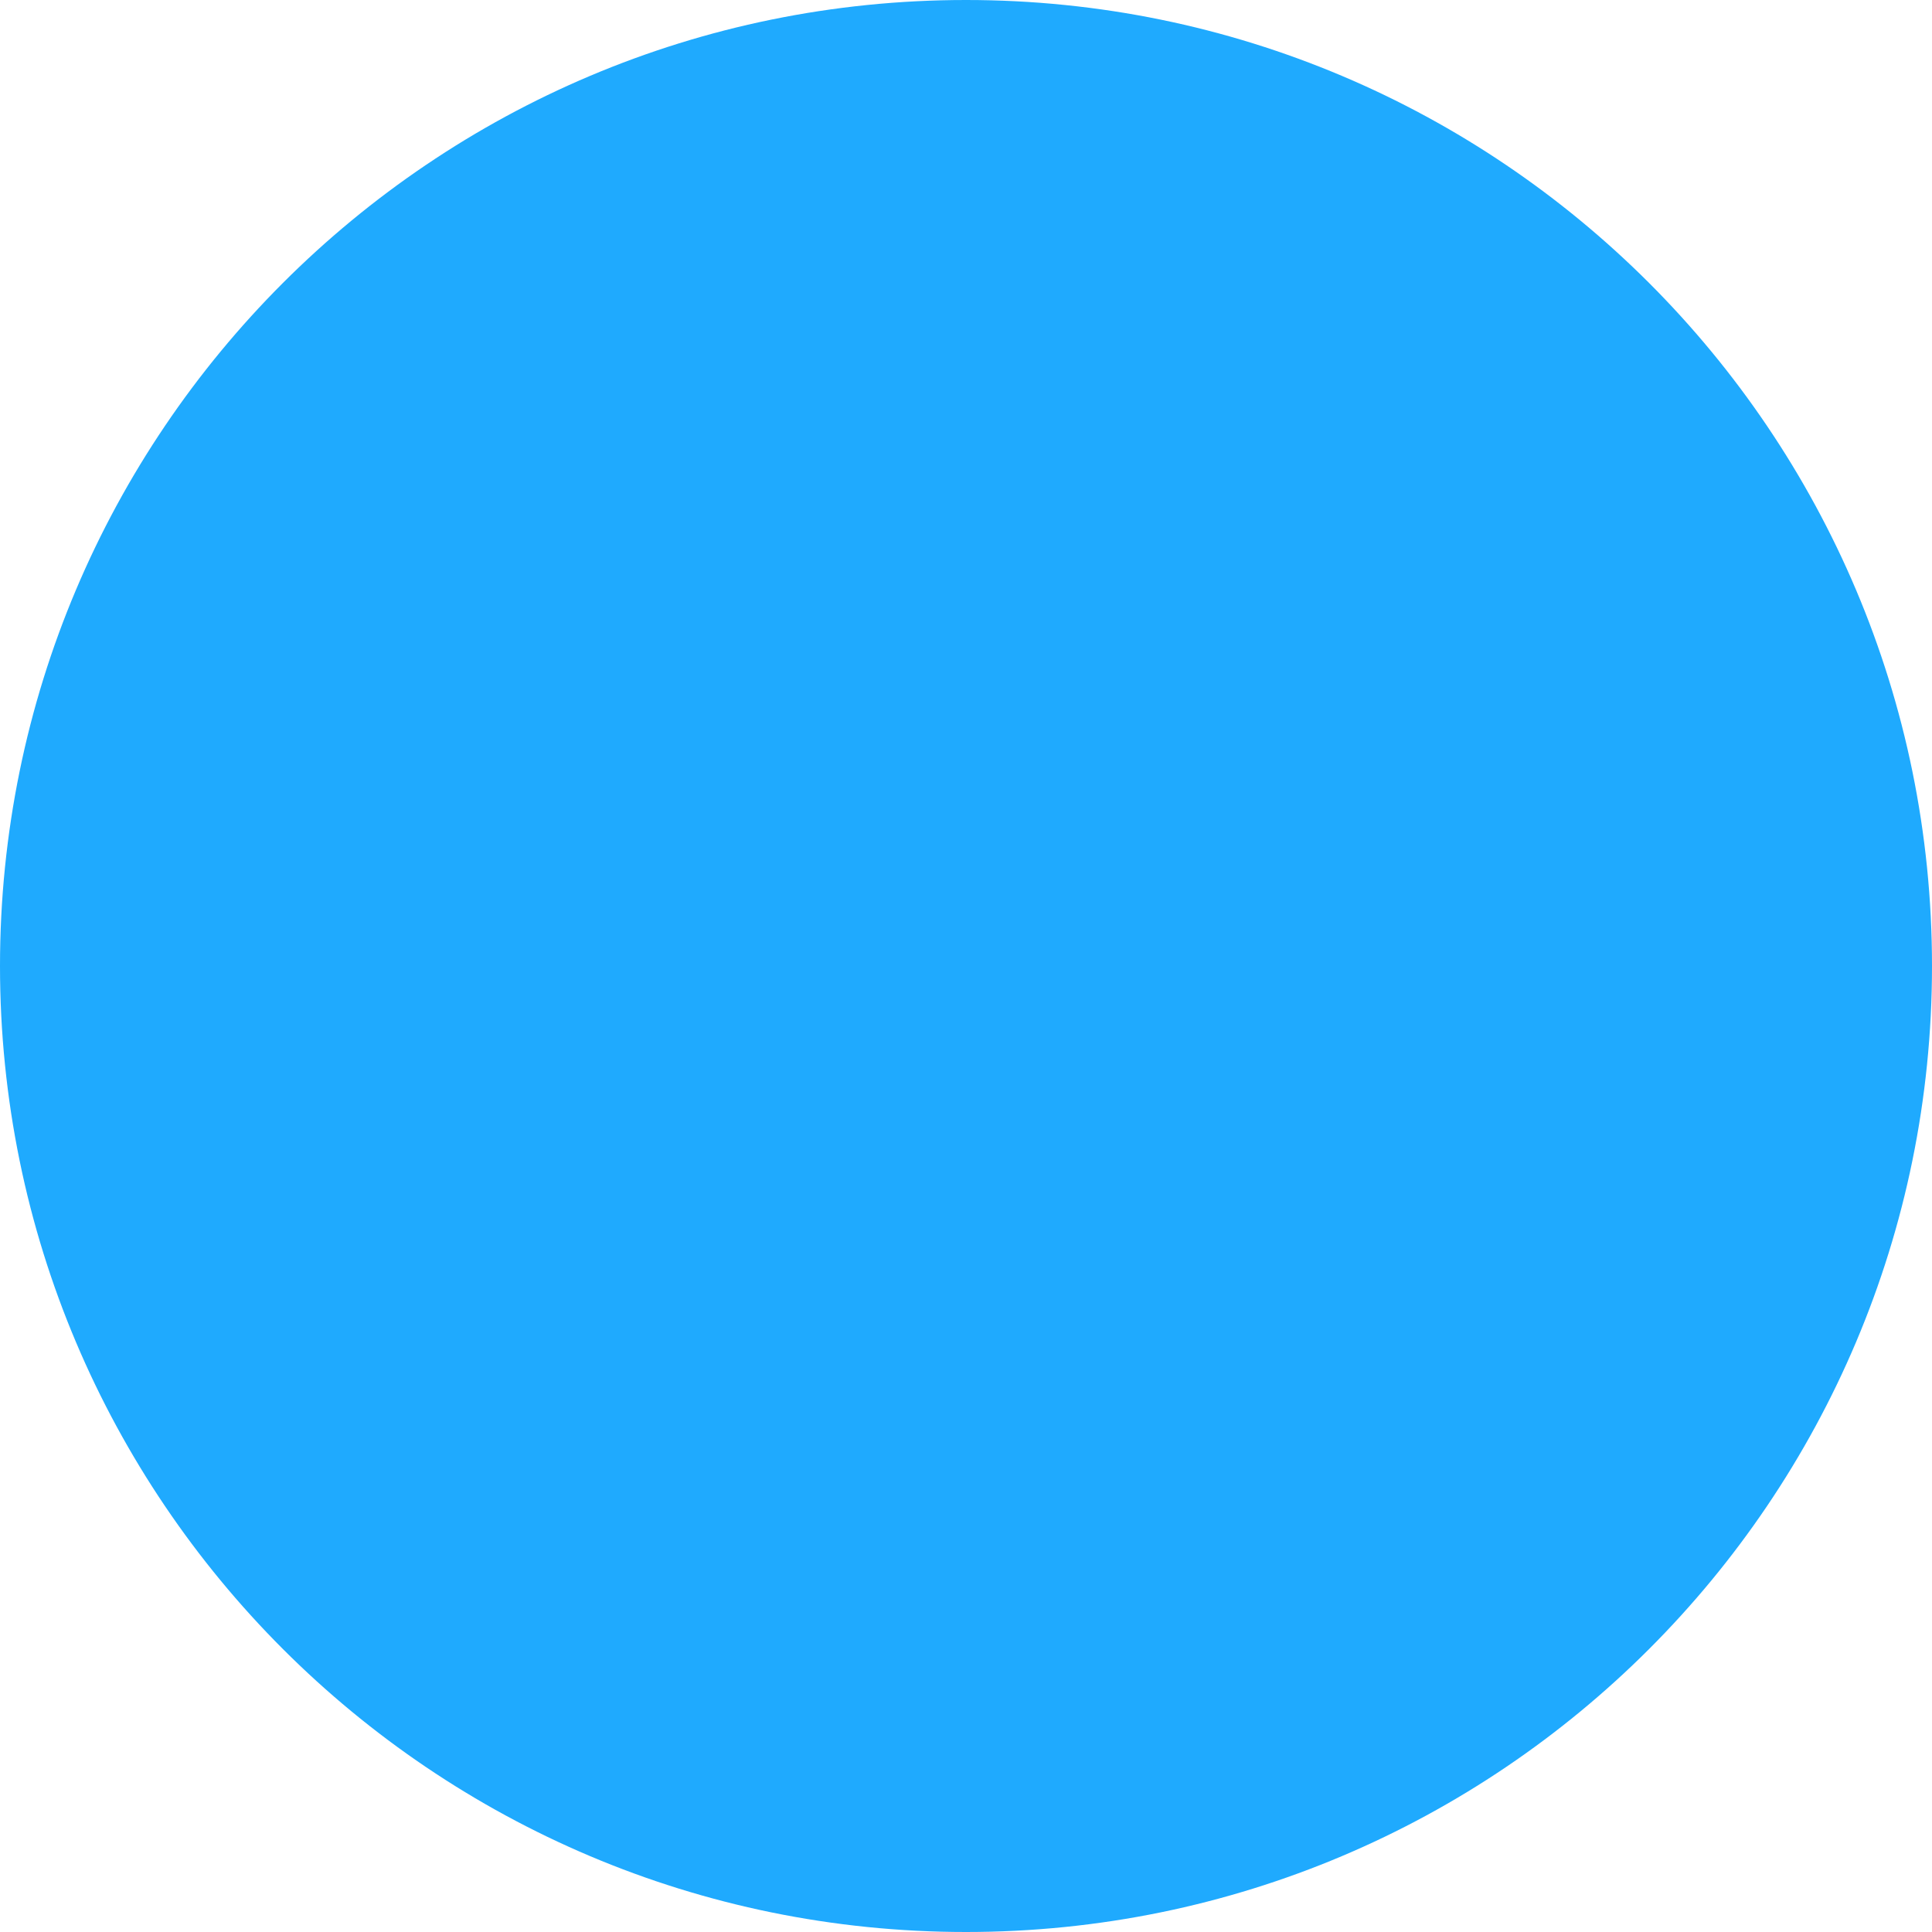
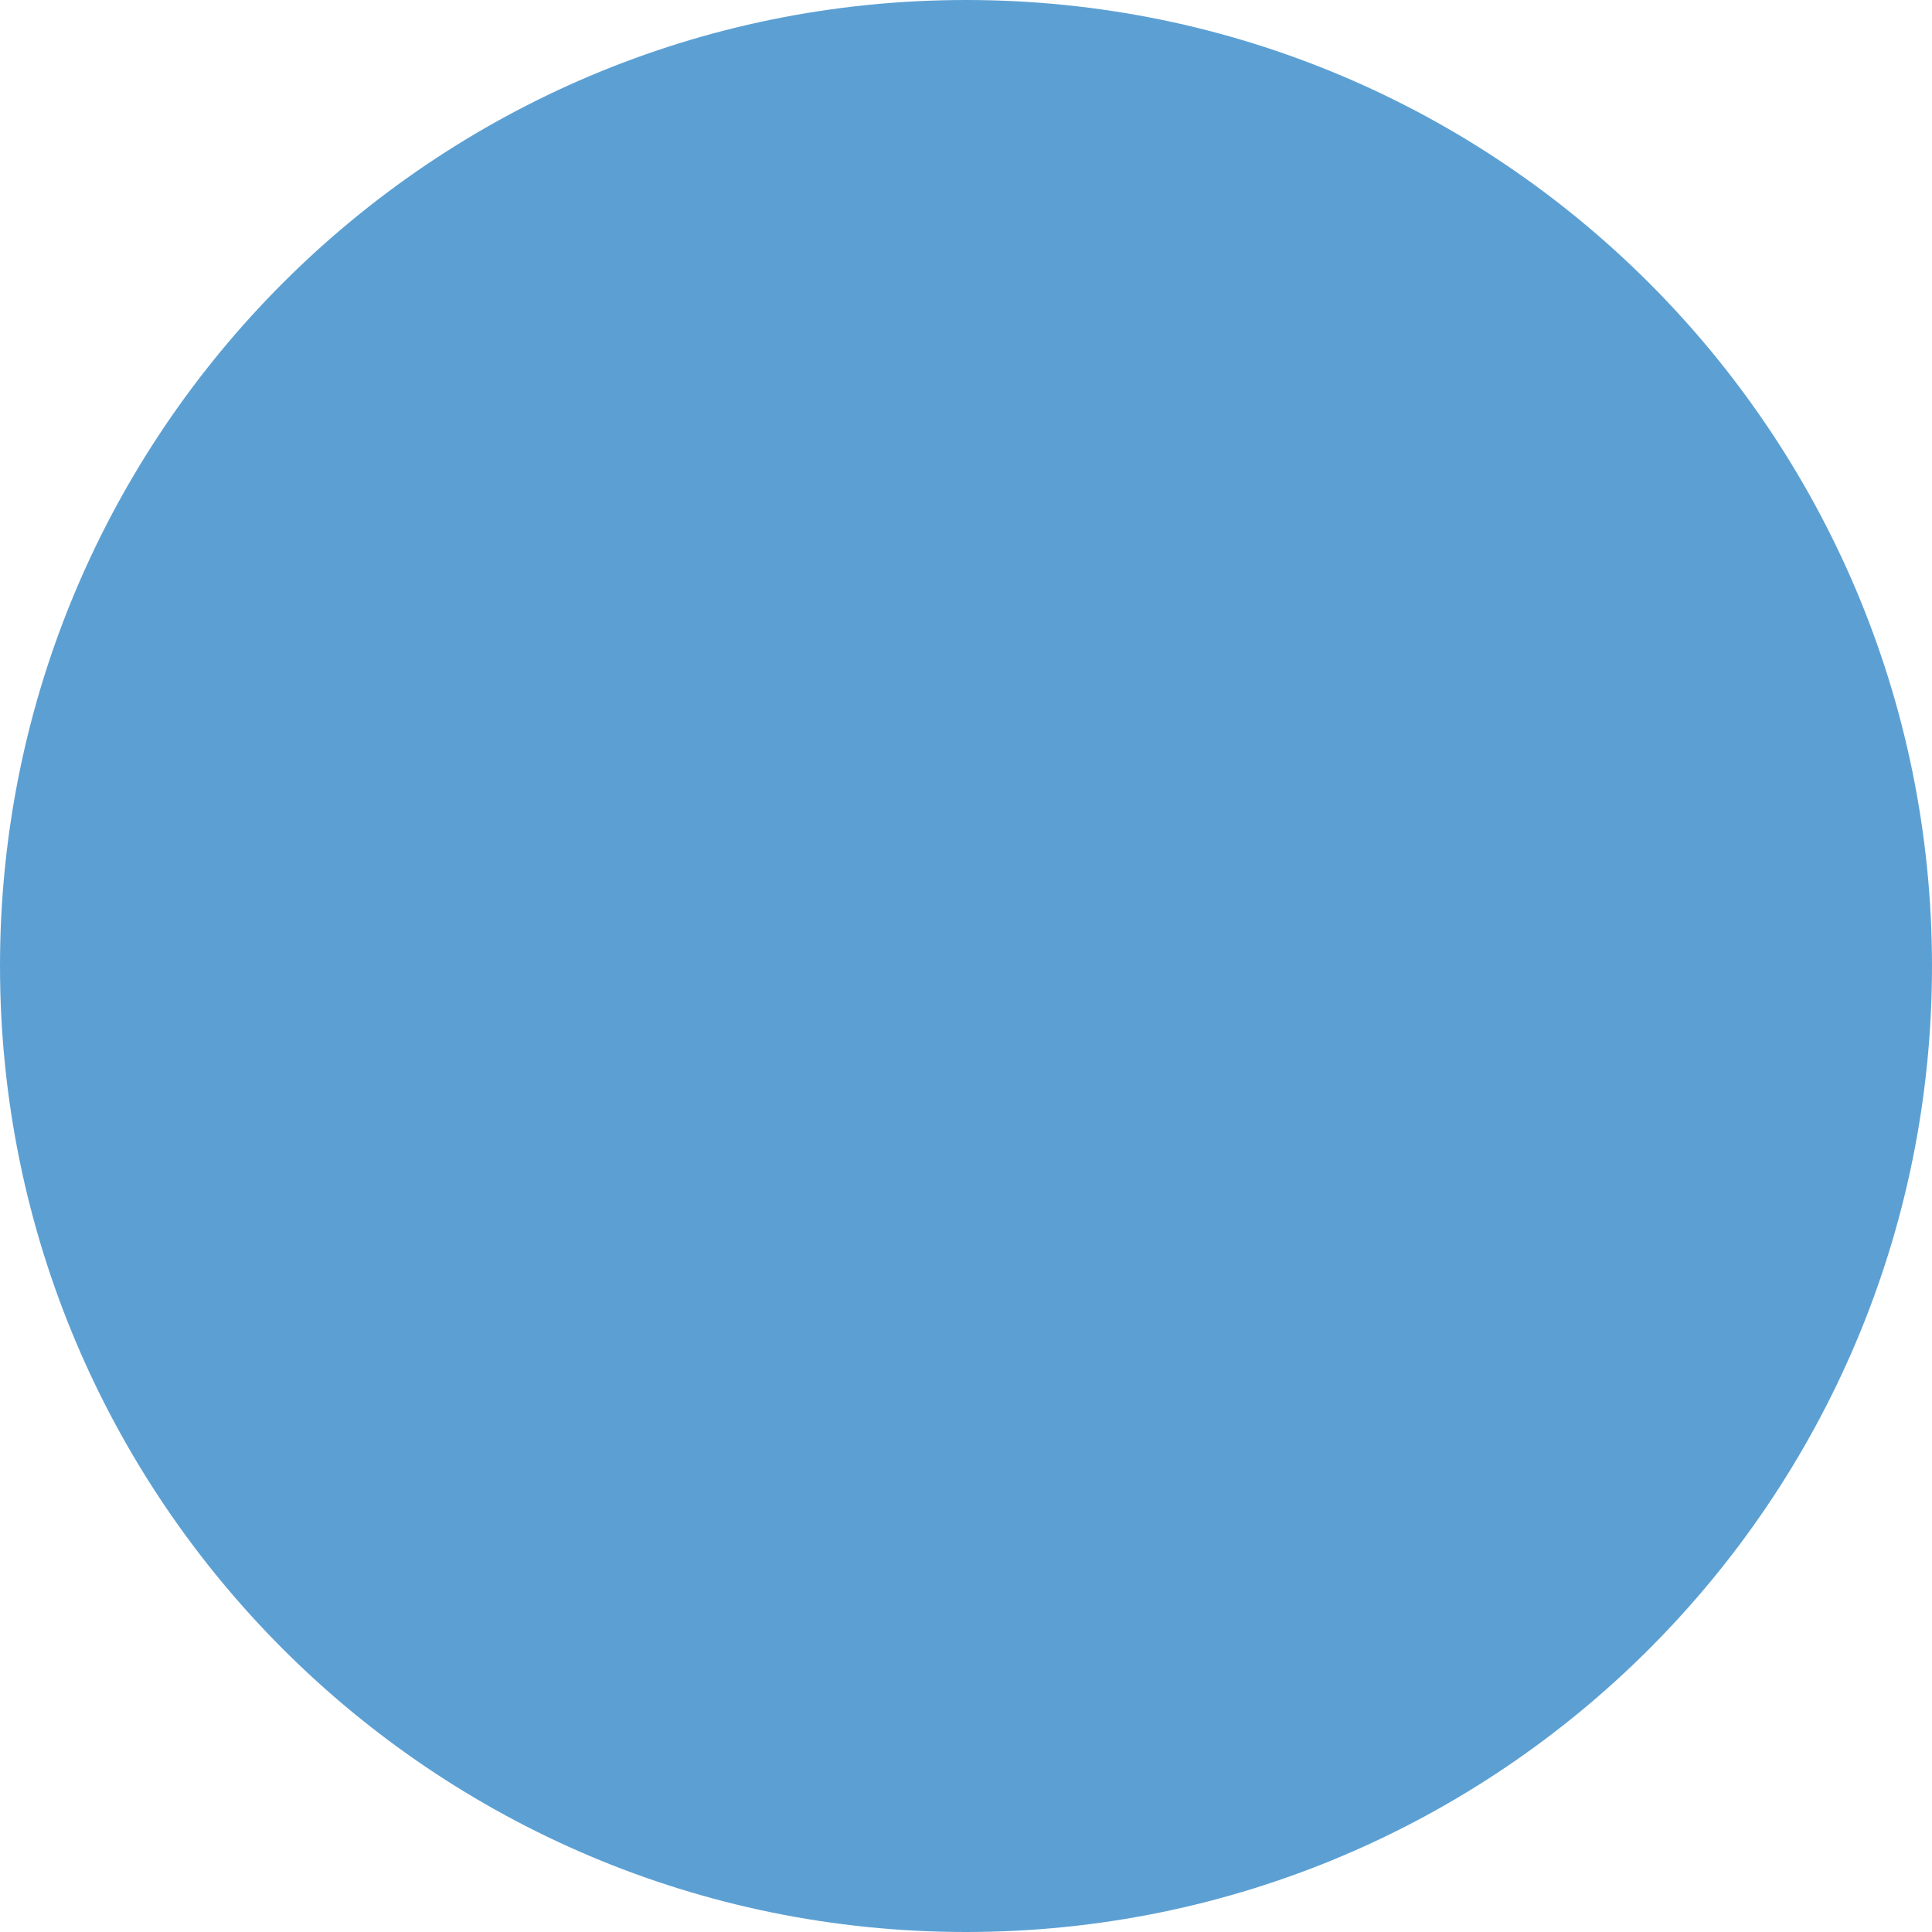
<svg xmlns="http://www.w3.org/2000/svg" width="8px" height="8px" viewBox="0 0 8 8" version="1.1">
  <g id="Page-1" stroke="none" stroke-width="1" fill="none" fill-rule="evenodd">
-     <g id="ColdCrypto-Ready" transform="translate(-146, -545)" fill="#1FAAFE" fill-rule="nonzero">
+     <g id="ColdCrypto-Ready" transform="translate(-146, -545)" fill="#5ca0d3" fill-rule="nonzero">
      <g id="Block1-texts" transform="translate(146, 266)">
        <g id="Group-4" transform="translate(0, 217)">
          <circle id="Oval" cx="4" cy="66" r="4" />
        </g>
      </g>
    </g>
  </g>
</svg>
